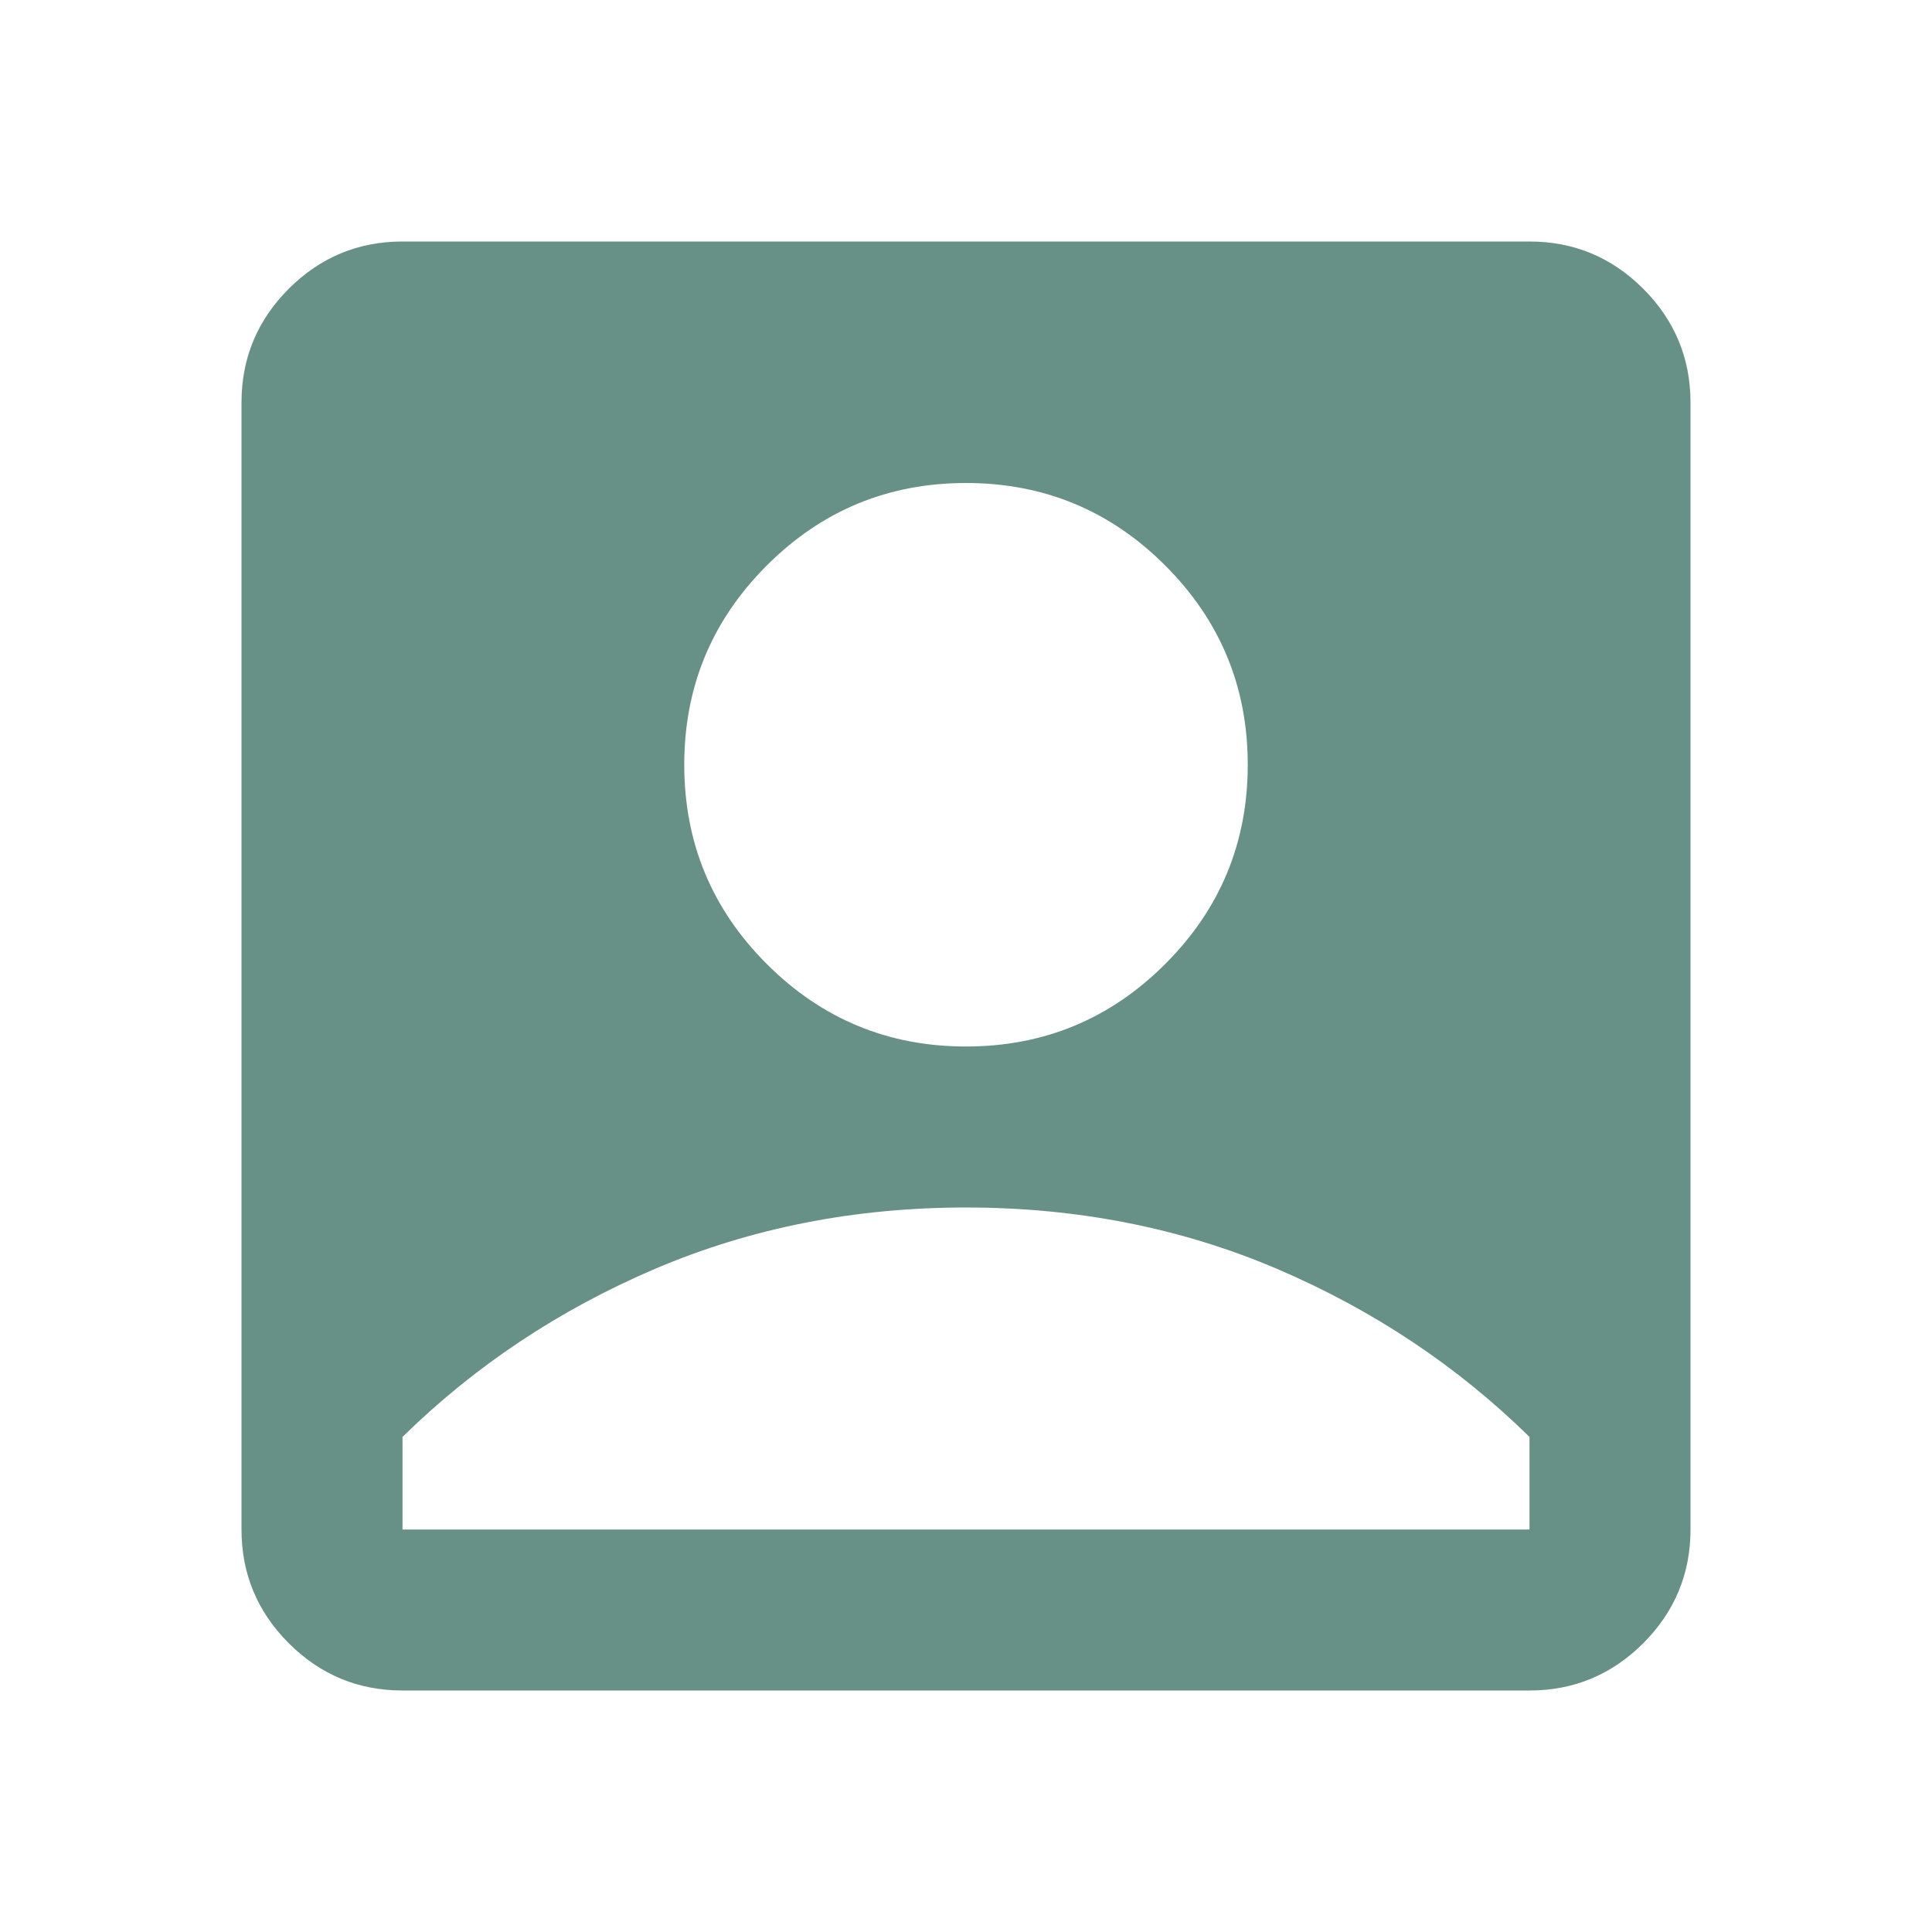
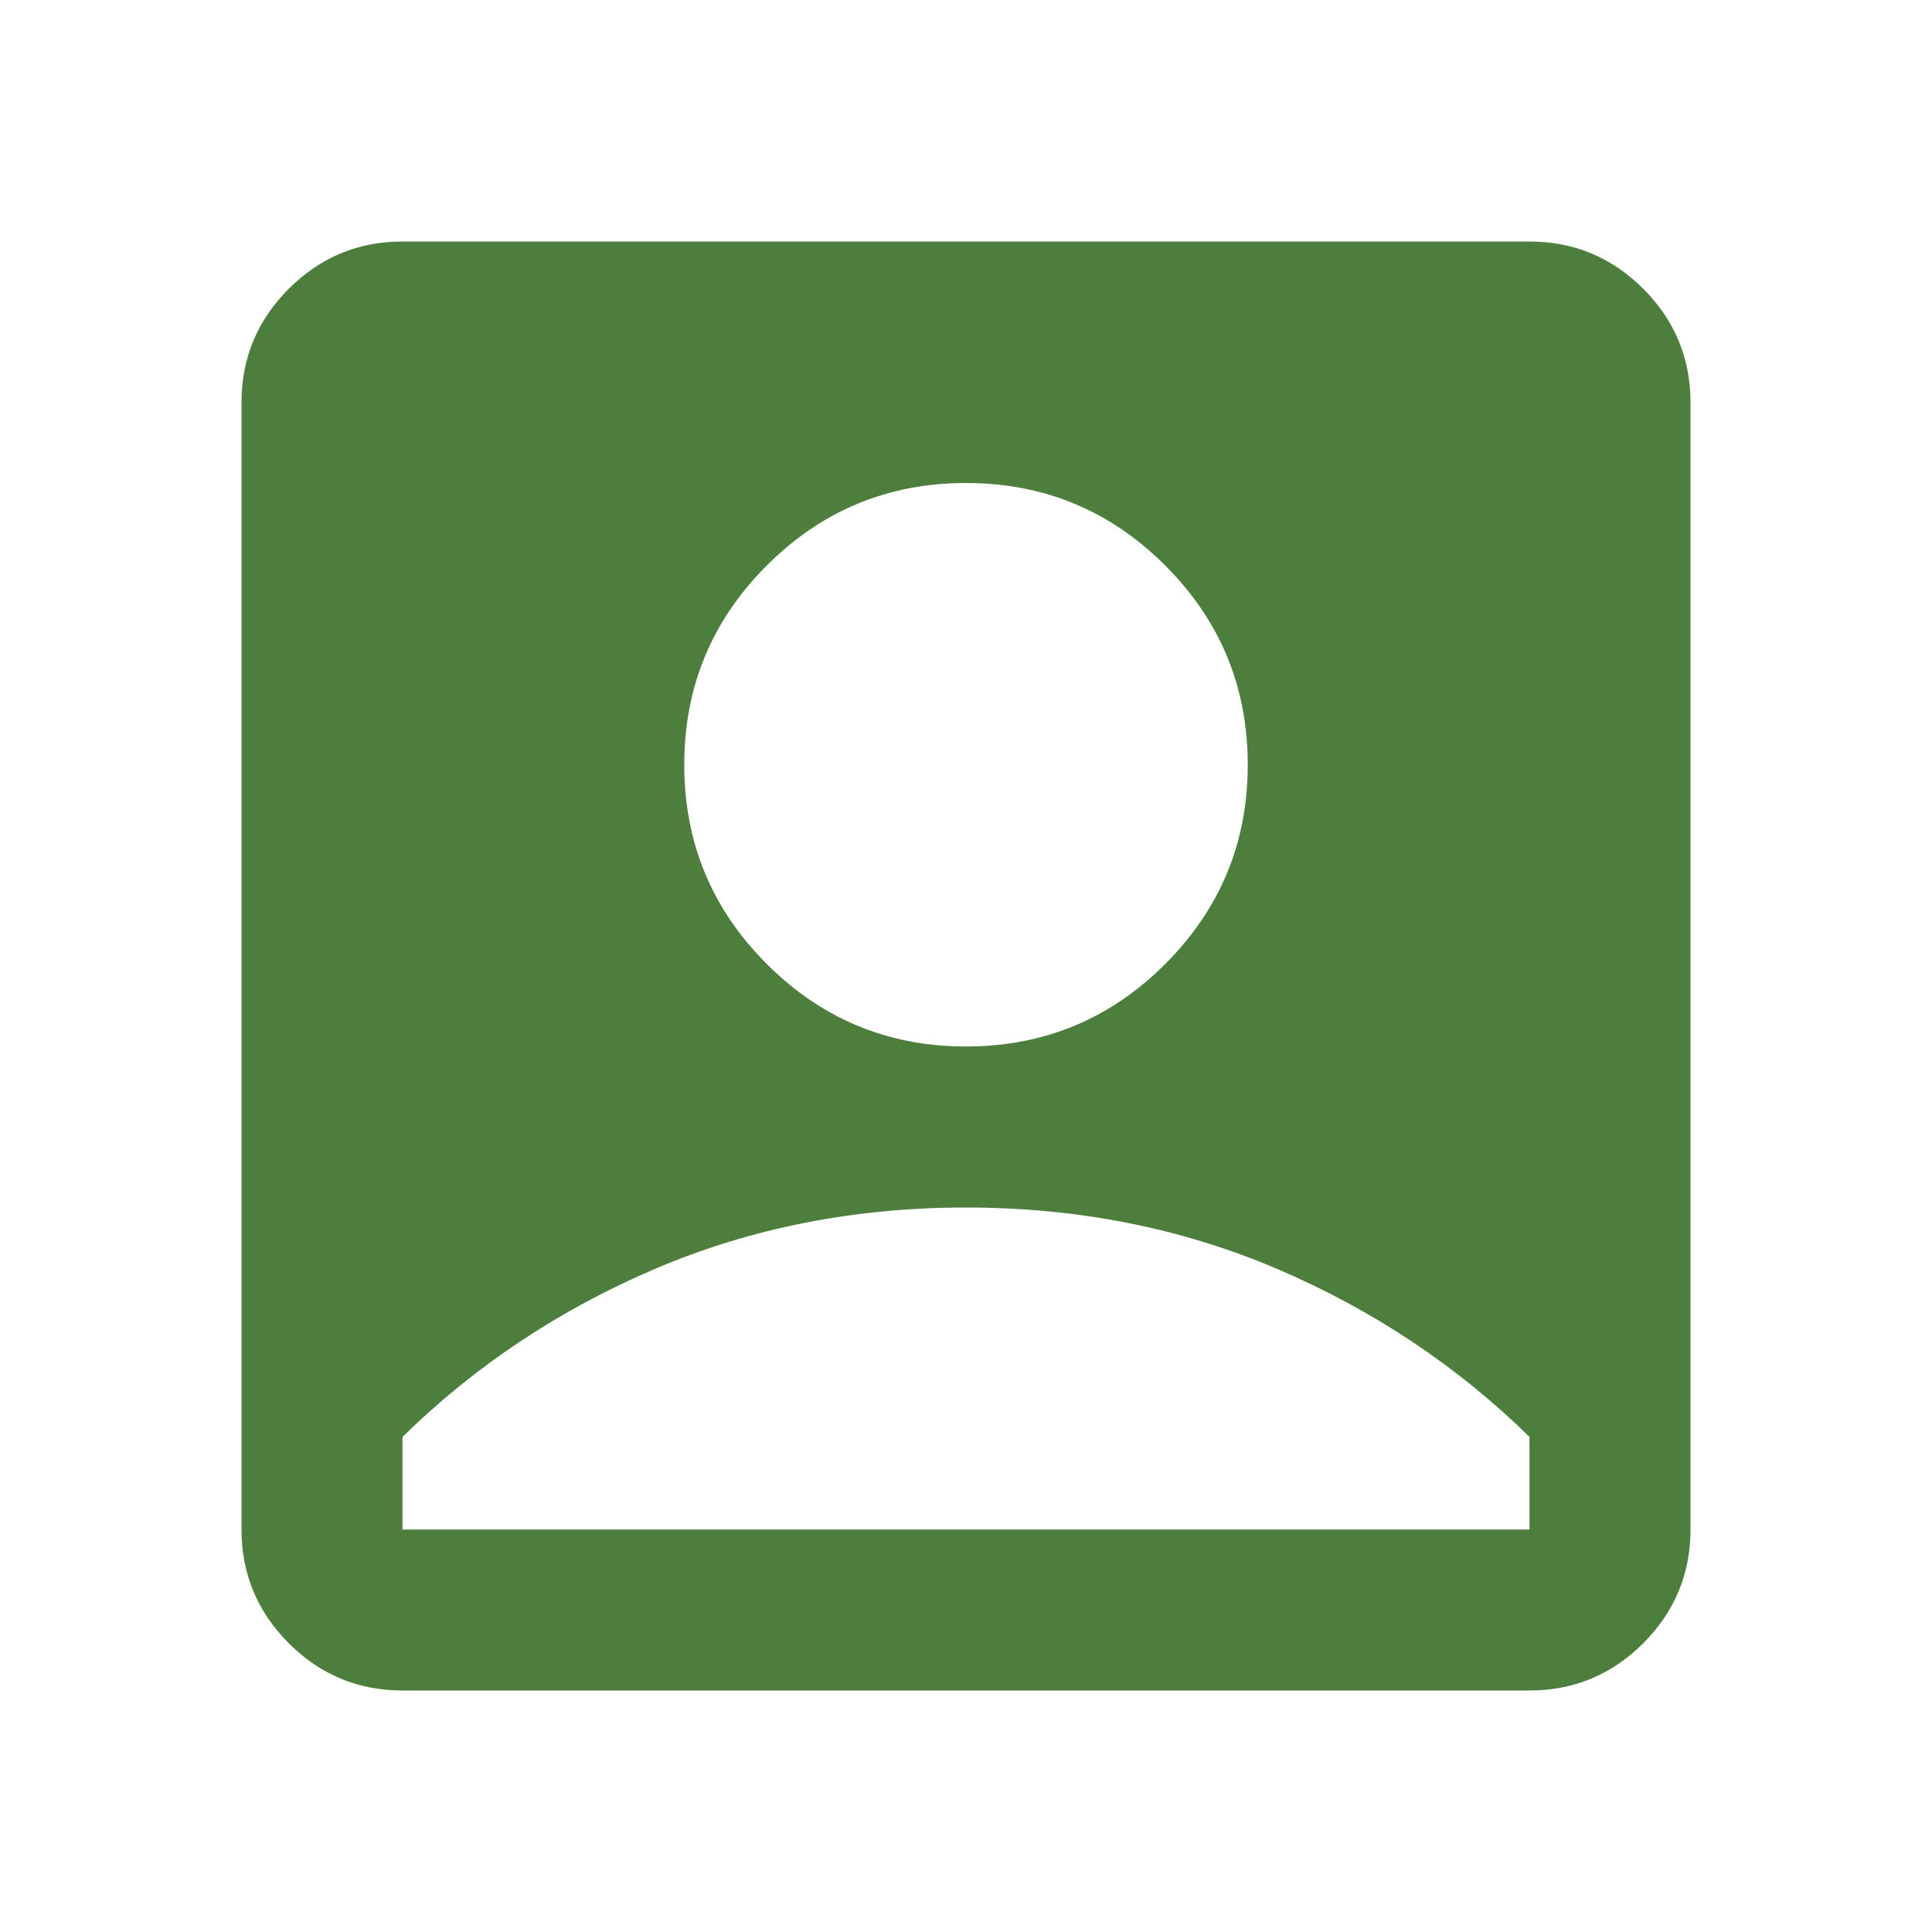
<svg xmlns="http://www.w3.org/2000/svg" width="24" height="24" viewBox="0 0 24 24" fill="none">
-   <mask id="mask0_409_158" style="mask-type:alpha" maskUnits="userSpaceOnUse" x="0" y="0" width="24" height="24">
+   <mask id="mask0_516_252" style="mask-type:alpha" maskUnits="userSpaceOnUse" x="0" y="0" width="24" height="24">
    <rect width="24" height="24" fill="#D9D9D9" />
  </mask>
-   <g mask="url(#mask0_409_158)">
-     <path d="M12 13C12.967 13 13.792 12.658 14.475 11.975C15.158 11.292 15.5 10.467 15.5 9.5C15.5 8.533 15.158 7.708 14.475 7.025C13.792 6.342 12.967 6 12 6C11.033 6 10.208 6.342 9.525 7.025C8.842 7.708 8.5 8.533 8.5 9.5C8.5 10.467 8.842 11.292 9.525 11.975C10.208 12.658 11.033 13 12 13ZM5 21C4.45 21 3.979 20.804 3.587 20.413C3.196 20.021 3 19.55 3 19V5C3 4.45 3.196 3.979 3.587 3.587C3.979 3.196 4.45 3 5 3H19C19.55 3 20.021 3.196 20.413 3.587C20.804 3.979 21 4.45 21 5V19C21 19.55 20.804 20.021 20.413 20.413C20.021 20.804 19.55 21 19 21H5ZM5 19H19V17.85C18.1 16.967 17.054 16.271 15.863 15.762C14.671 15.254 13.383 15 12 15C10.617 15 9.329 15.254 8.137 15.762C6.946 16.271 5.9 16.967 5 17.85V19Z" fill="#679186" />
+   <g mask="url(#mask0_516_252)">
+     <path d="M12 13C12.967 13 13.792 12.658 14.475 11.975C15.158 11.292 15.5 10.467 15.5 9.5C15.5 8.533 15.158 7.708 14.475 7.025C13.792 6.342 12.967 6 12 6C11.033 6 10.208 6.342 9.525 7.025C8.842 7.708 8.5 8.533 8.5 9.5C8.5 10.467 8.842 11.292 9.525 11.975C10.208 12.658 11.033 13 12 13ZM5 21C4.45 21 3.979 20.804 3.587 20.413C3.196 20.021 3 19.55 3 19V5C3 4.45 3.196 3.979 3.587 3.587C3.979 3.196 4.45 3 5 3H19C19.55 3 20.021 3.196 20.413 3.587C20.804 3.979 21 4.45 21 5V19C21 19.55 20.804 20.021 20.413 20.413C20.021 20.804 19.55 21 19 21H5ZM5 19H19V17.85C18.1 16.967 17.054 16.271 15.863 15.762C14.671 15.254 13.383 15 12 15C10.617 15 9.329 15.254 8.137 15.762C6.946 16.271 5.9 16.967 5 17.85V19Z" fill="#4D7E3E" />
  </g>
</svg>
